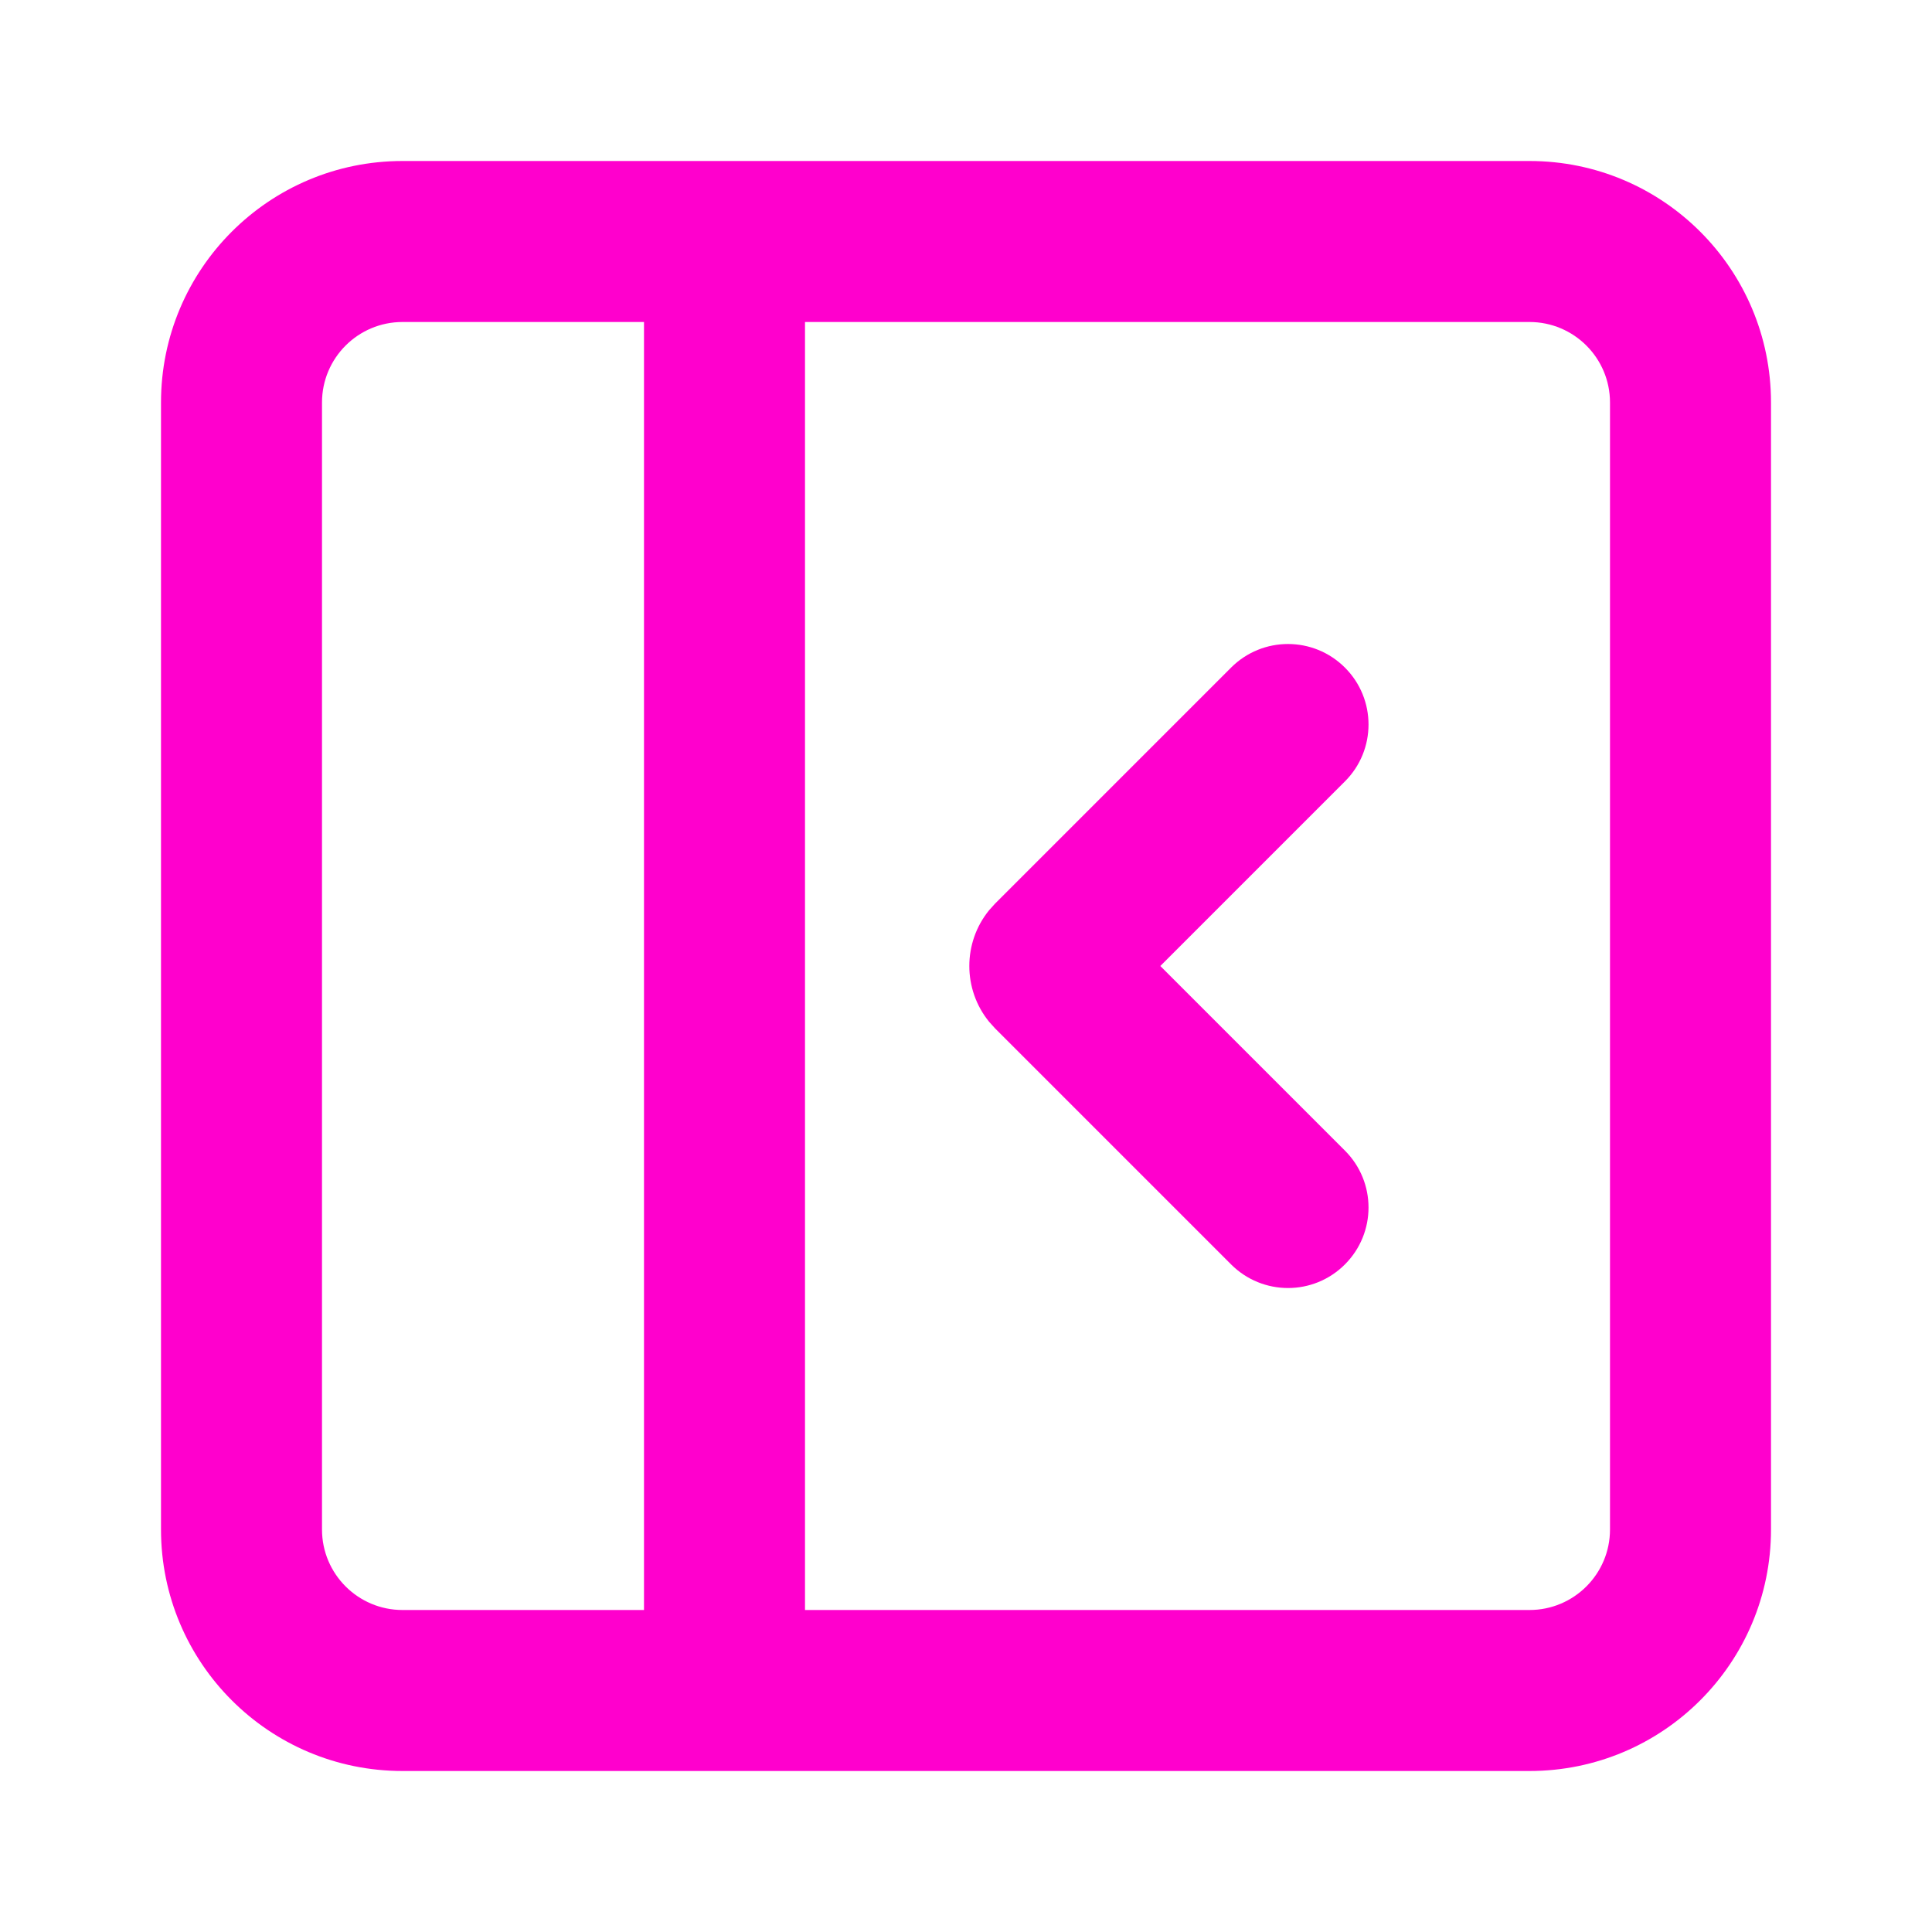
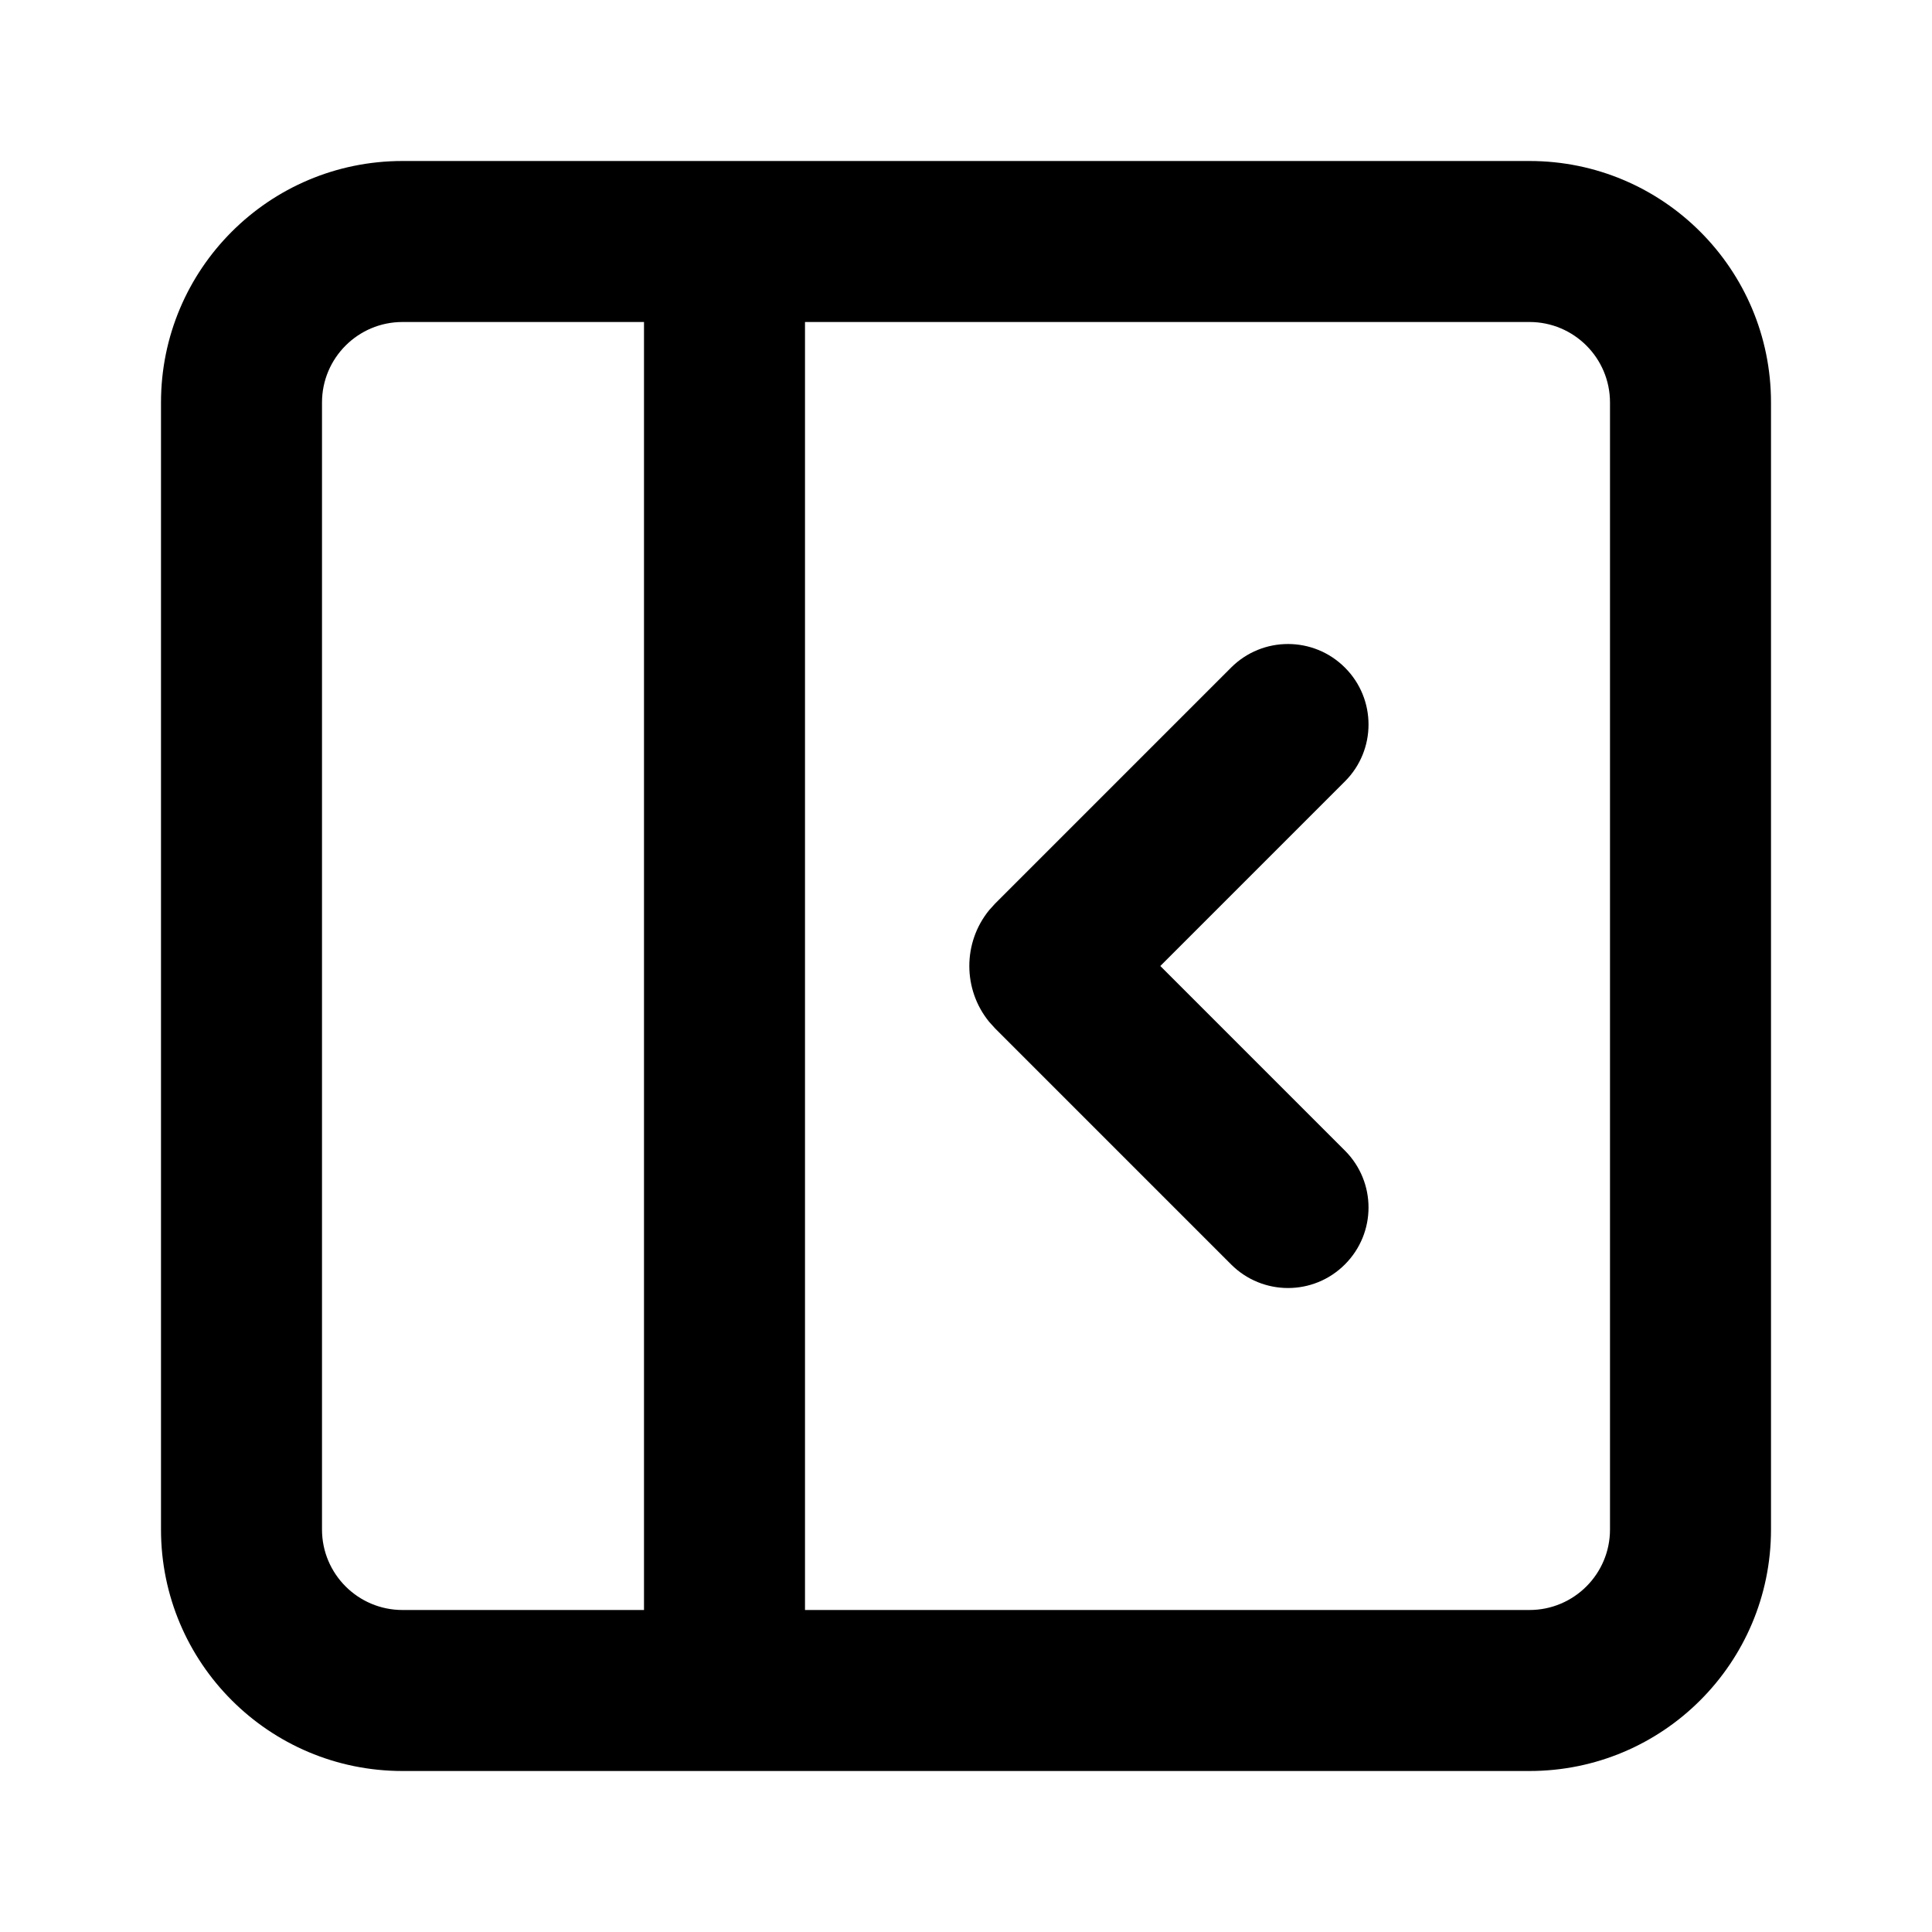
<svg xmlns="http://www.w3.org/2000/svg" width="24" height="24" viewBox="0 0 24 24" fill="none">
-   <path d="M15.293 8.293C15.684 7.902 16.317 7.903 16.707 8.293C17.098 8.683 17.098 9.317 16.707 9.707L14.414 12L16.707 14.293C17.098 14.684 17.098 15.316 16.707 15.707C16.317 16.098 15.684 16.098 15.293 15.707L12.363 12.777L12.288 12.694C11.959 12.291 11.959 11.709 12.288 11.306L12.363 11.223L15.293 8.293Z" fill="#FF00CD" />
-   <path d="M19 2C20.657 2 22 3.343 22 5V19C22 20.657 20.657 22 19 22H5C3.343 22 2 20.657 2 19V5C2 3.343 3.343 2 5 2H19ZM5 4C4.448 4 4 4.448 4 5V19C4 19.552 4.448 20 5 20H8V4H5ZM10 20H19C19.552 20 20 19.552 20 19V5C20 4.448 19.552 4 19 4H10V20Z" fill="#FF00CD" />
+   <path d="M15.293 8.293C15.684 7.902 16.317 7.903 16.707 8.293C17.098 8.683 17.098 9.317 16.707 9.707L14.414 12L16.707 14.293C17.098 14.684 17.098 15.316 16.707 15.707C16.317 16.098 15.684 16.098 15.293 15.707L12.363 12.777L12.288 12.694C11.959 12.291 11.959 11.709 12.288 11.306L12.363 11.223L15.293 8.293Z" fill="currentColor" />
+   <path d="M19 2C20.657 2 22 3.343 22 5V19C22 20.657 20.657 22 19 22H5C3.343 22 2 20.657 2 19V5C2 3.343 3.343 2 5 2H19ZM5 4C4.448 4 4 4.448 4 5V19C4 19.552 4.448 20 5 20H8V4H5ZM10 20H19C19.552 20 20 19.552 20 19V5C20 4.448 19.552 4 19 4H10V20Z" fill="currentColor" />
</svg>
